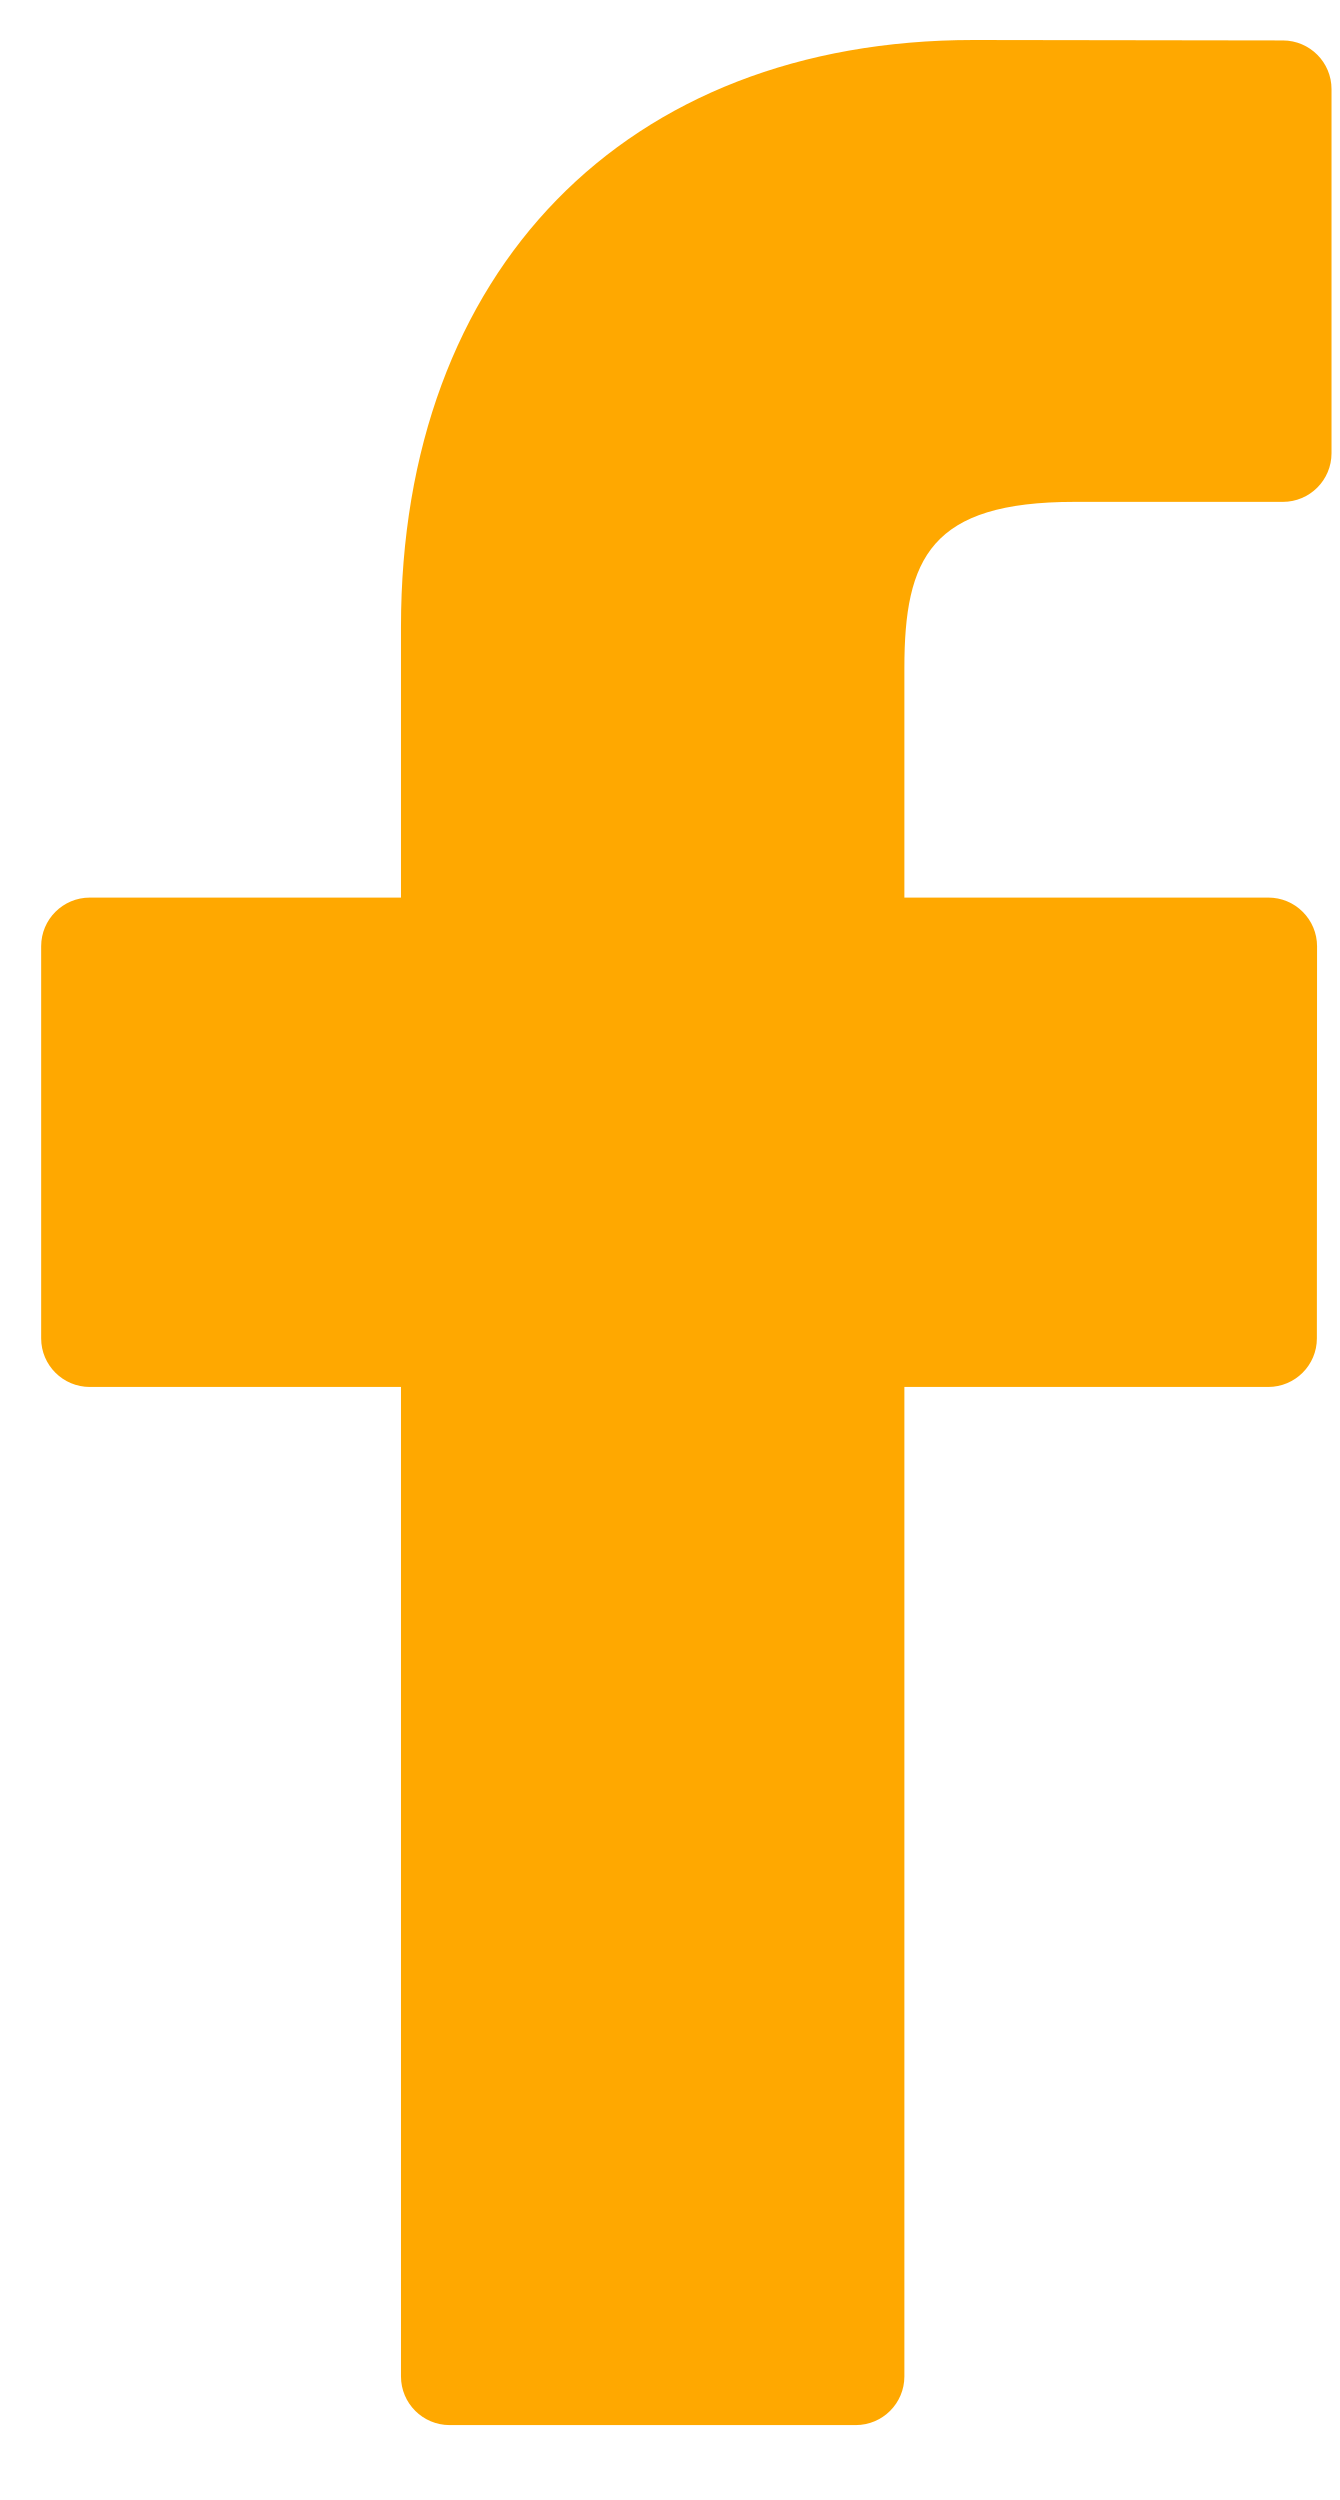
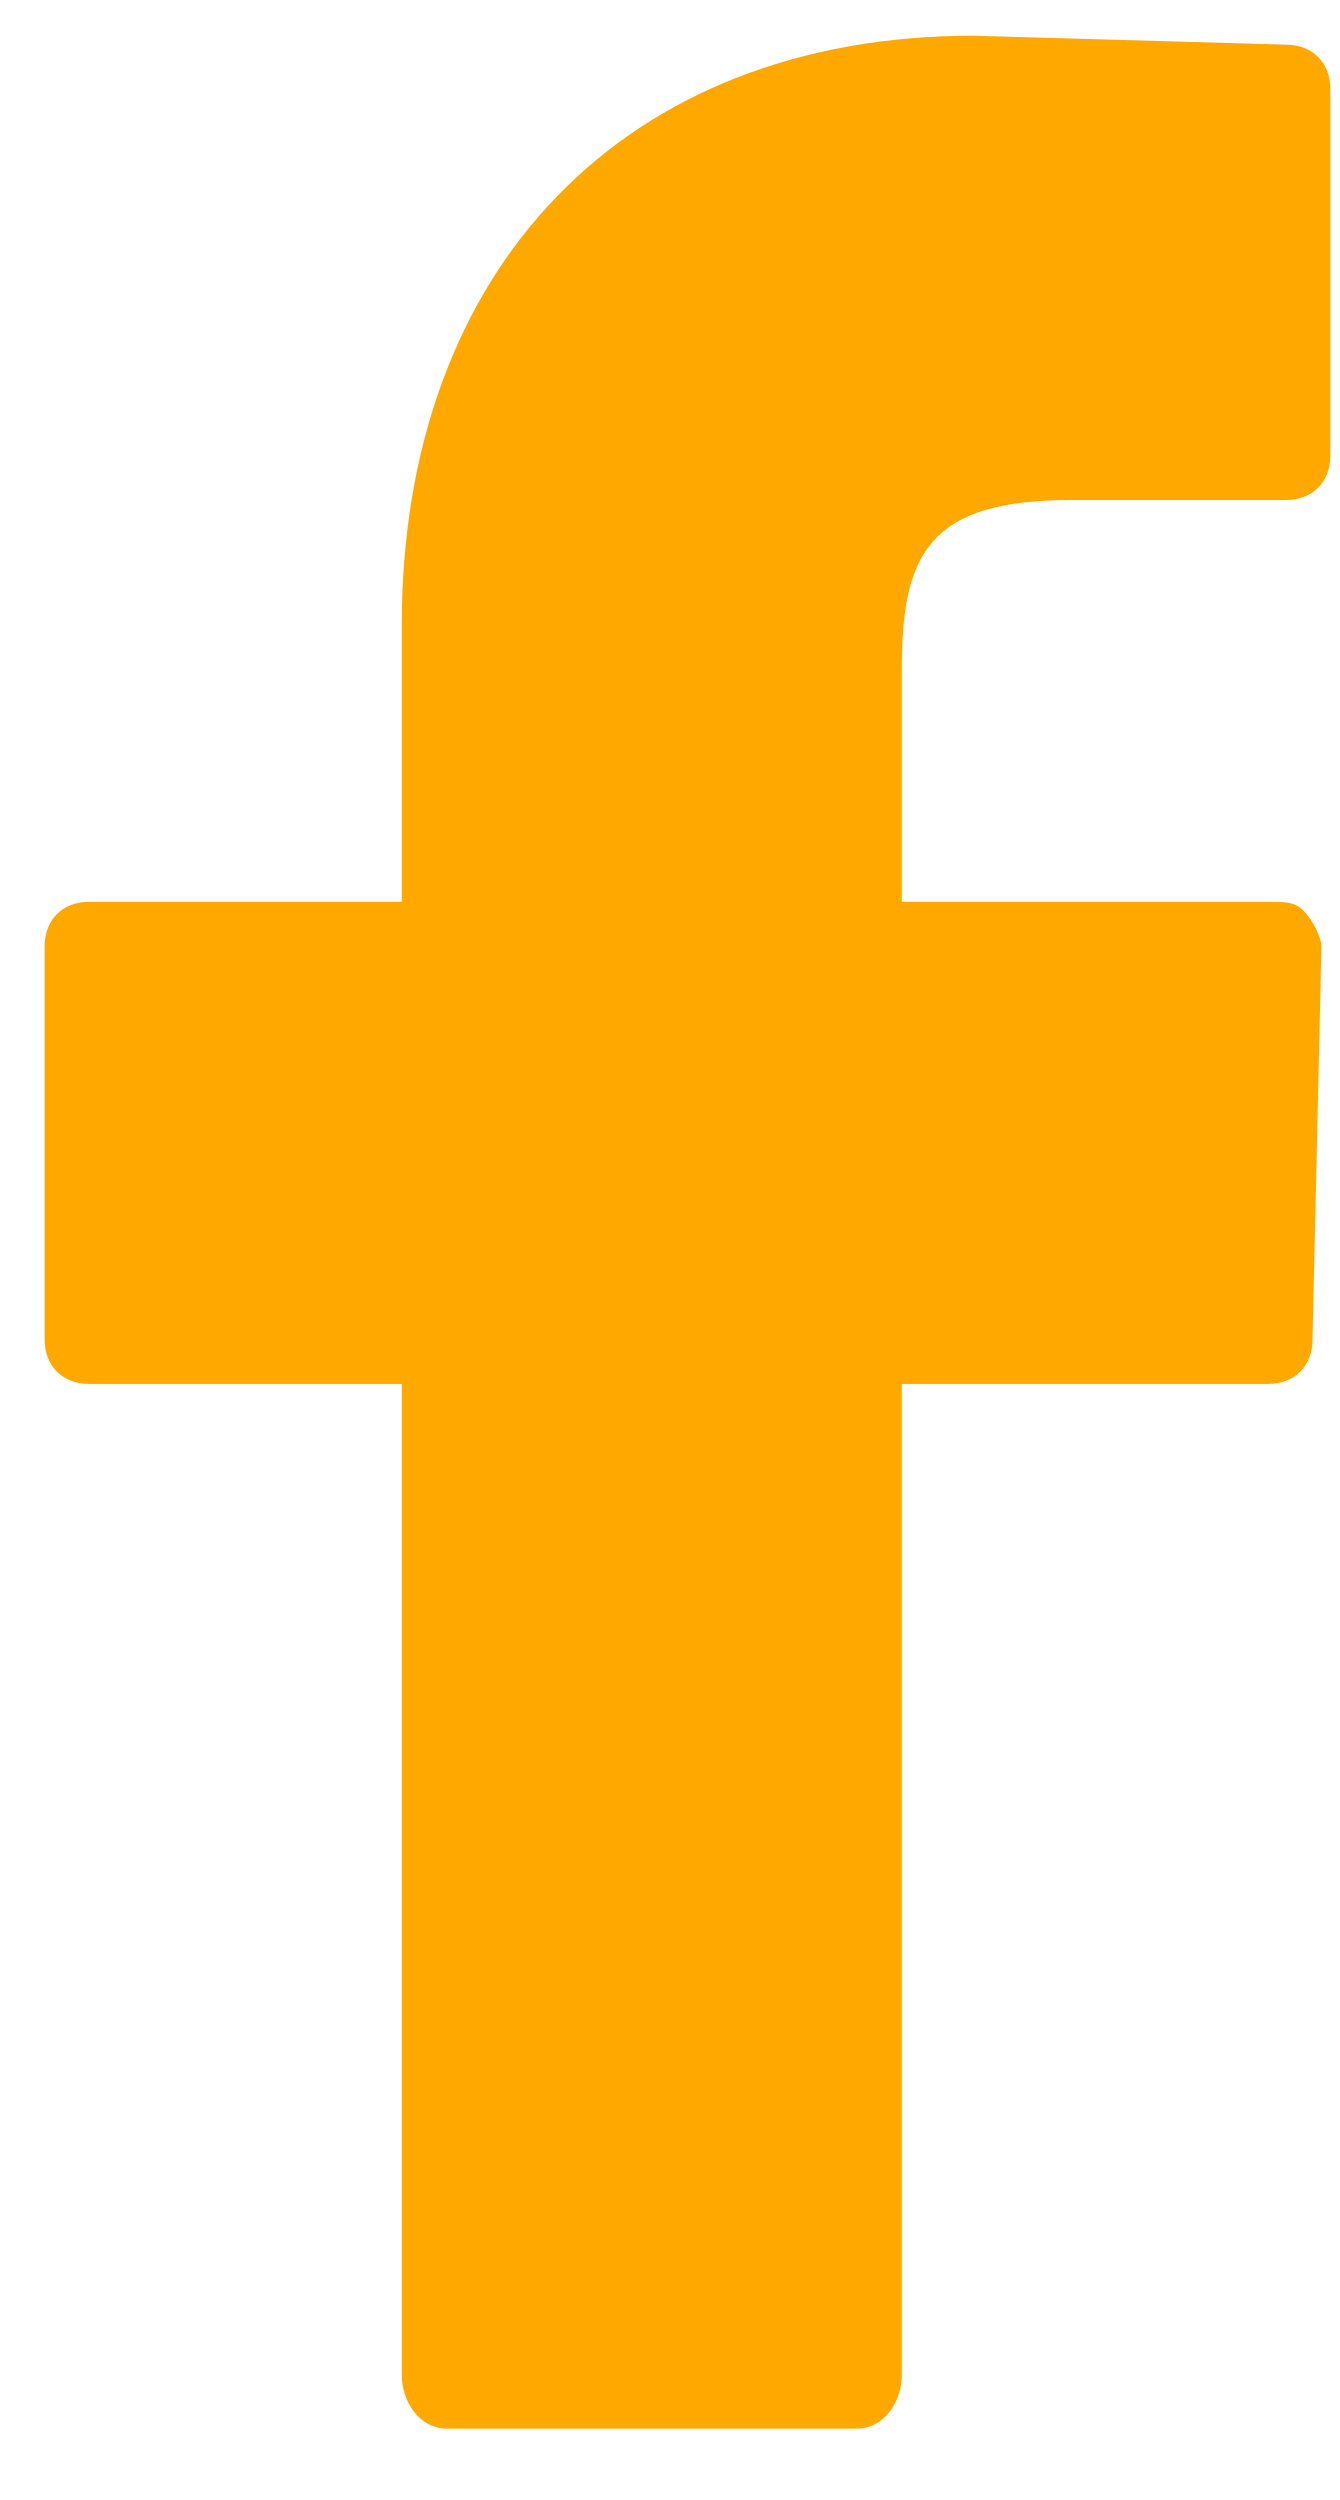
<svg xmlns="http://www.w3.org/2000/svg" width="15" height="28" viewBox="0 0 15 28" fill="none">
-   <path d="M14.369 0.453L10.903 0.448C7.008 0.448 4.491 3.028 4.491 7.022V10.053H1.006C0.705 10.053 0.461 10.297 0.461 10.598V14.99C0.461 15.29 0.705 15.534 1.006 15.534H4.491V26.616C4.491 26.917 4.735 27.161 5.036 27.161H9.584C9.885 27.161 10.129 26.917 10.129 26.616V15.534H14.204C14.505 15.534 14.749 15.29 14.749 14.99L14.751 10.598C14.751 10.453 14.693 10.315 14.591 10.213C14.489 10.11 14.35 10.053 14.206 10.053H10.129V7.483C10.129 6.248 10.424 5.621 12.033 5.621L14.368 5.621C14.669 5.621 14.913 5.377 14.913 5.076V0.998C14.913 0.698 14.67 0.454 14.369 0.453Z" fill="#FFA800" />
+   <path d="M14.4 0.5L10.9 0.4C7 0.4 4.5 3 4.5 7V10.1H1C0.7 10.1 0.5 10.3 0.5 10.6V15C0.5 15.3 0.7 15.5 1 15.5H4.5V26.6C4.5 26.9 4.7 27.2 5 27.2H9.6C9.9 27.2 10.1 26.9 10.1 26.6V15.5H14.2C14.5 15.5 14.7 15.3 14.7 15L14.8 10.6C14.8 10.5 14.7 10.3 14.6 10.2 14.5 10.1 14.4 10.1 14.2 10.1H10.1V7.5C10.1 6.2 10.4 5.6 12 5.6L14.4 5.6C14.7 5.6 14.9 5.4 14.9 5.1V1C14.9 0.7 14.7 0.5 14.4 0.5Z" fill="#FFA800" />
</svg>
